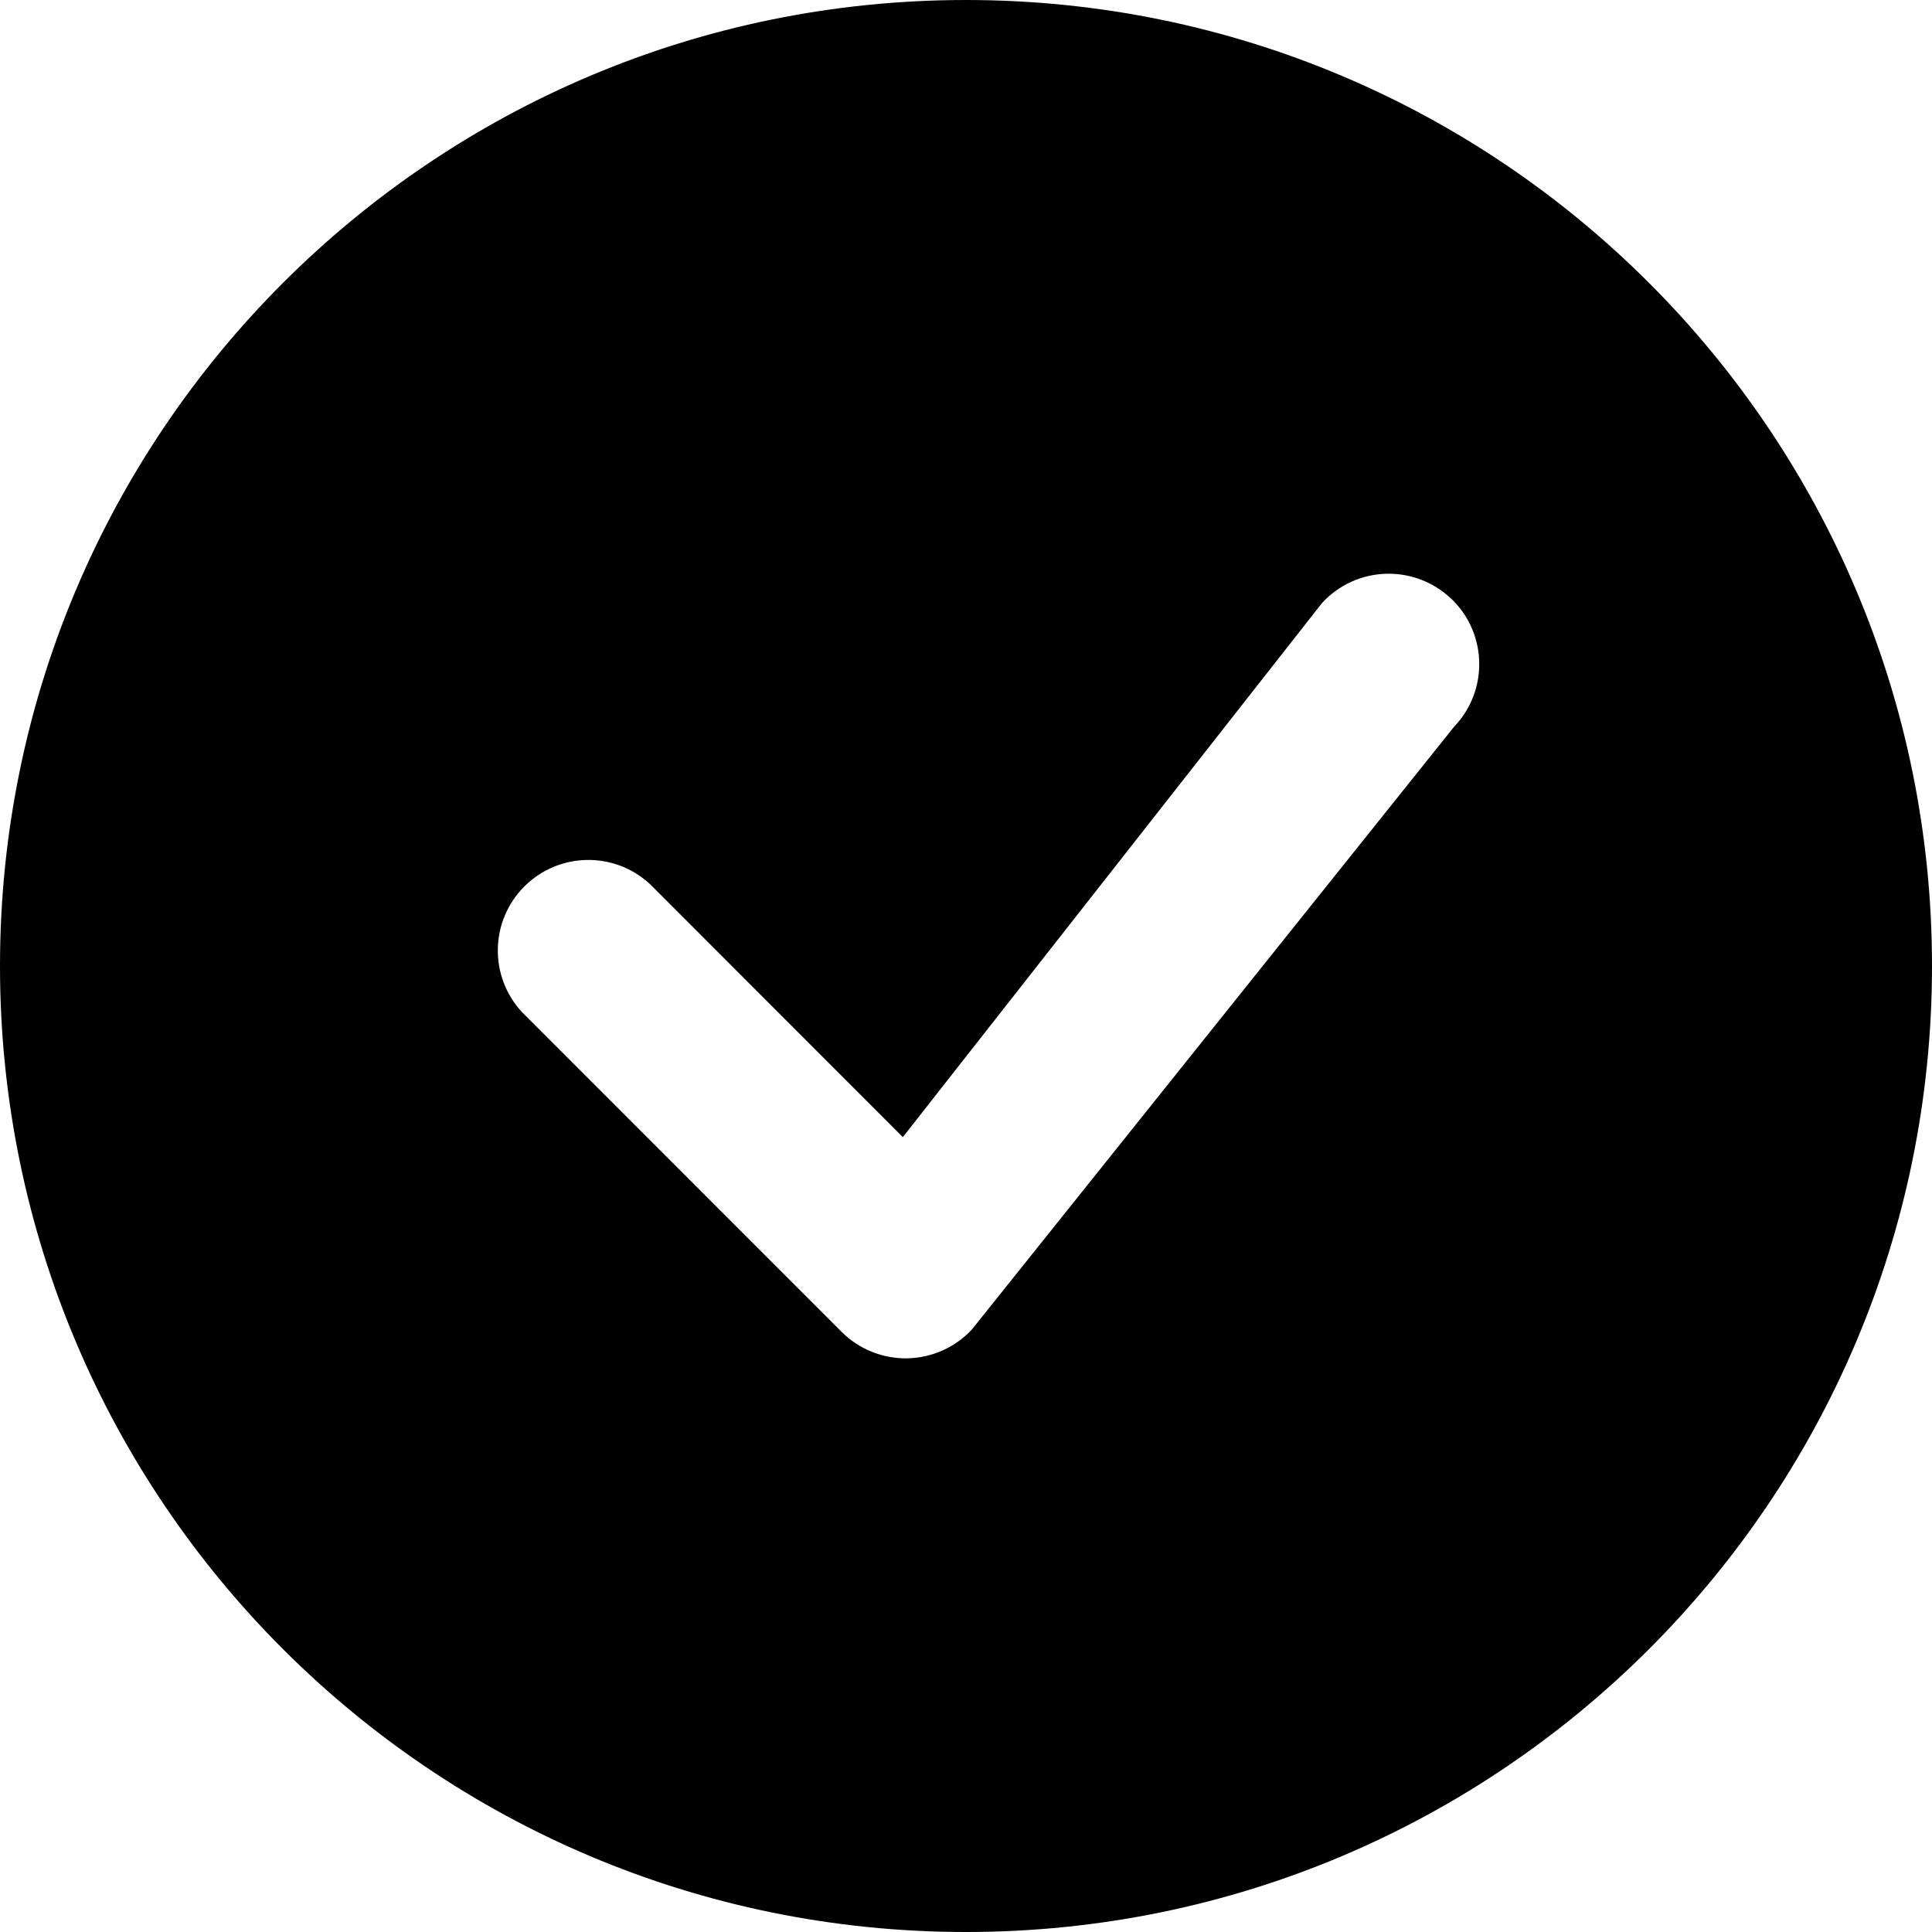
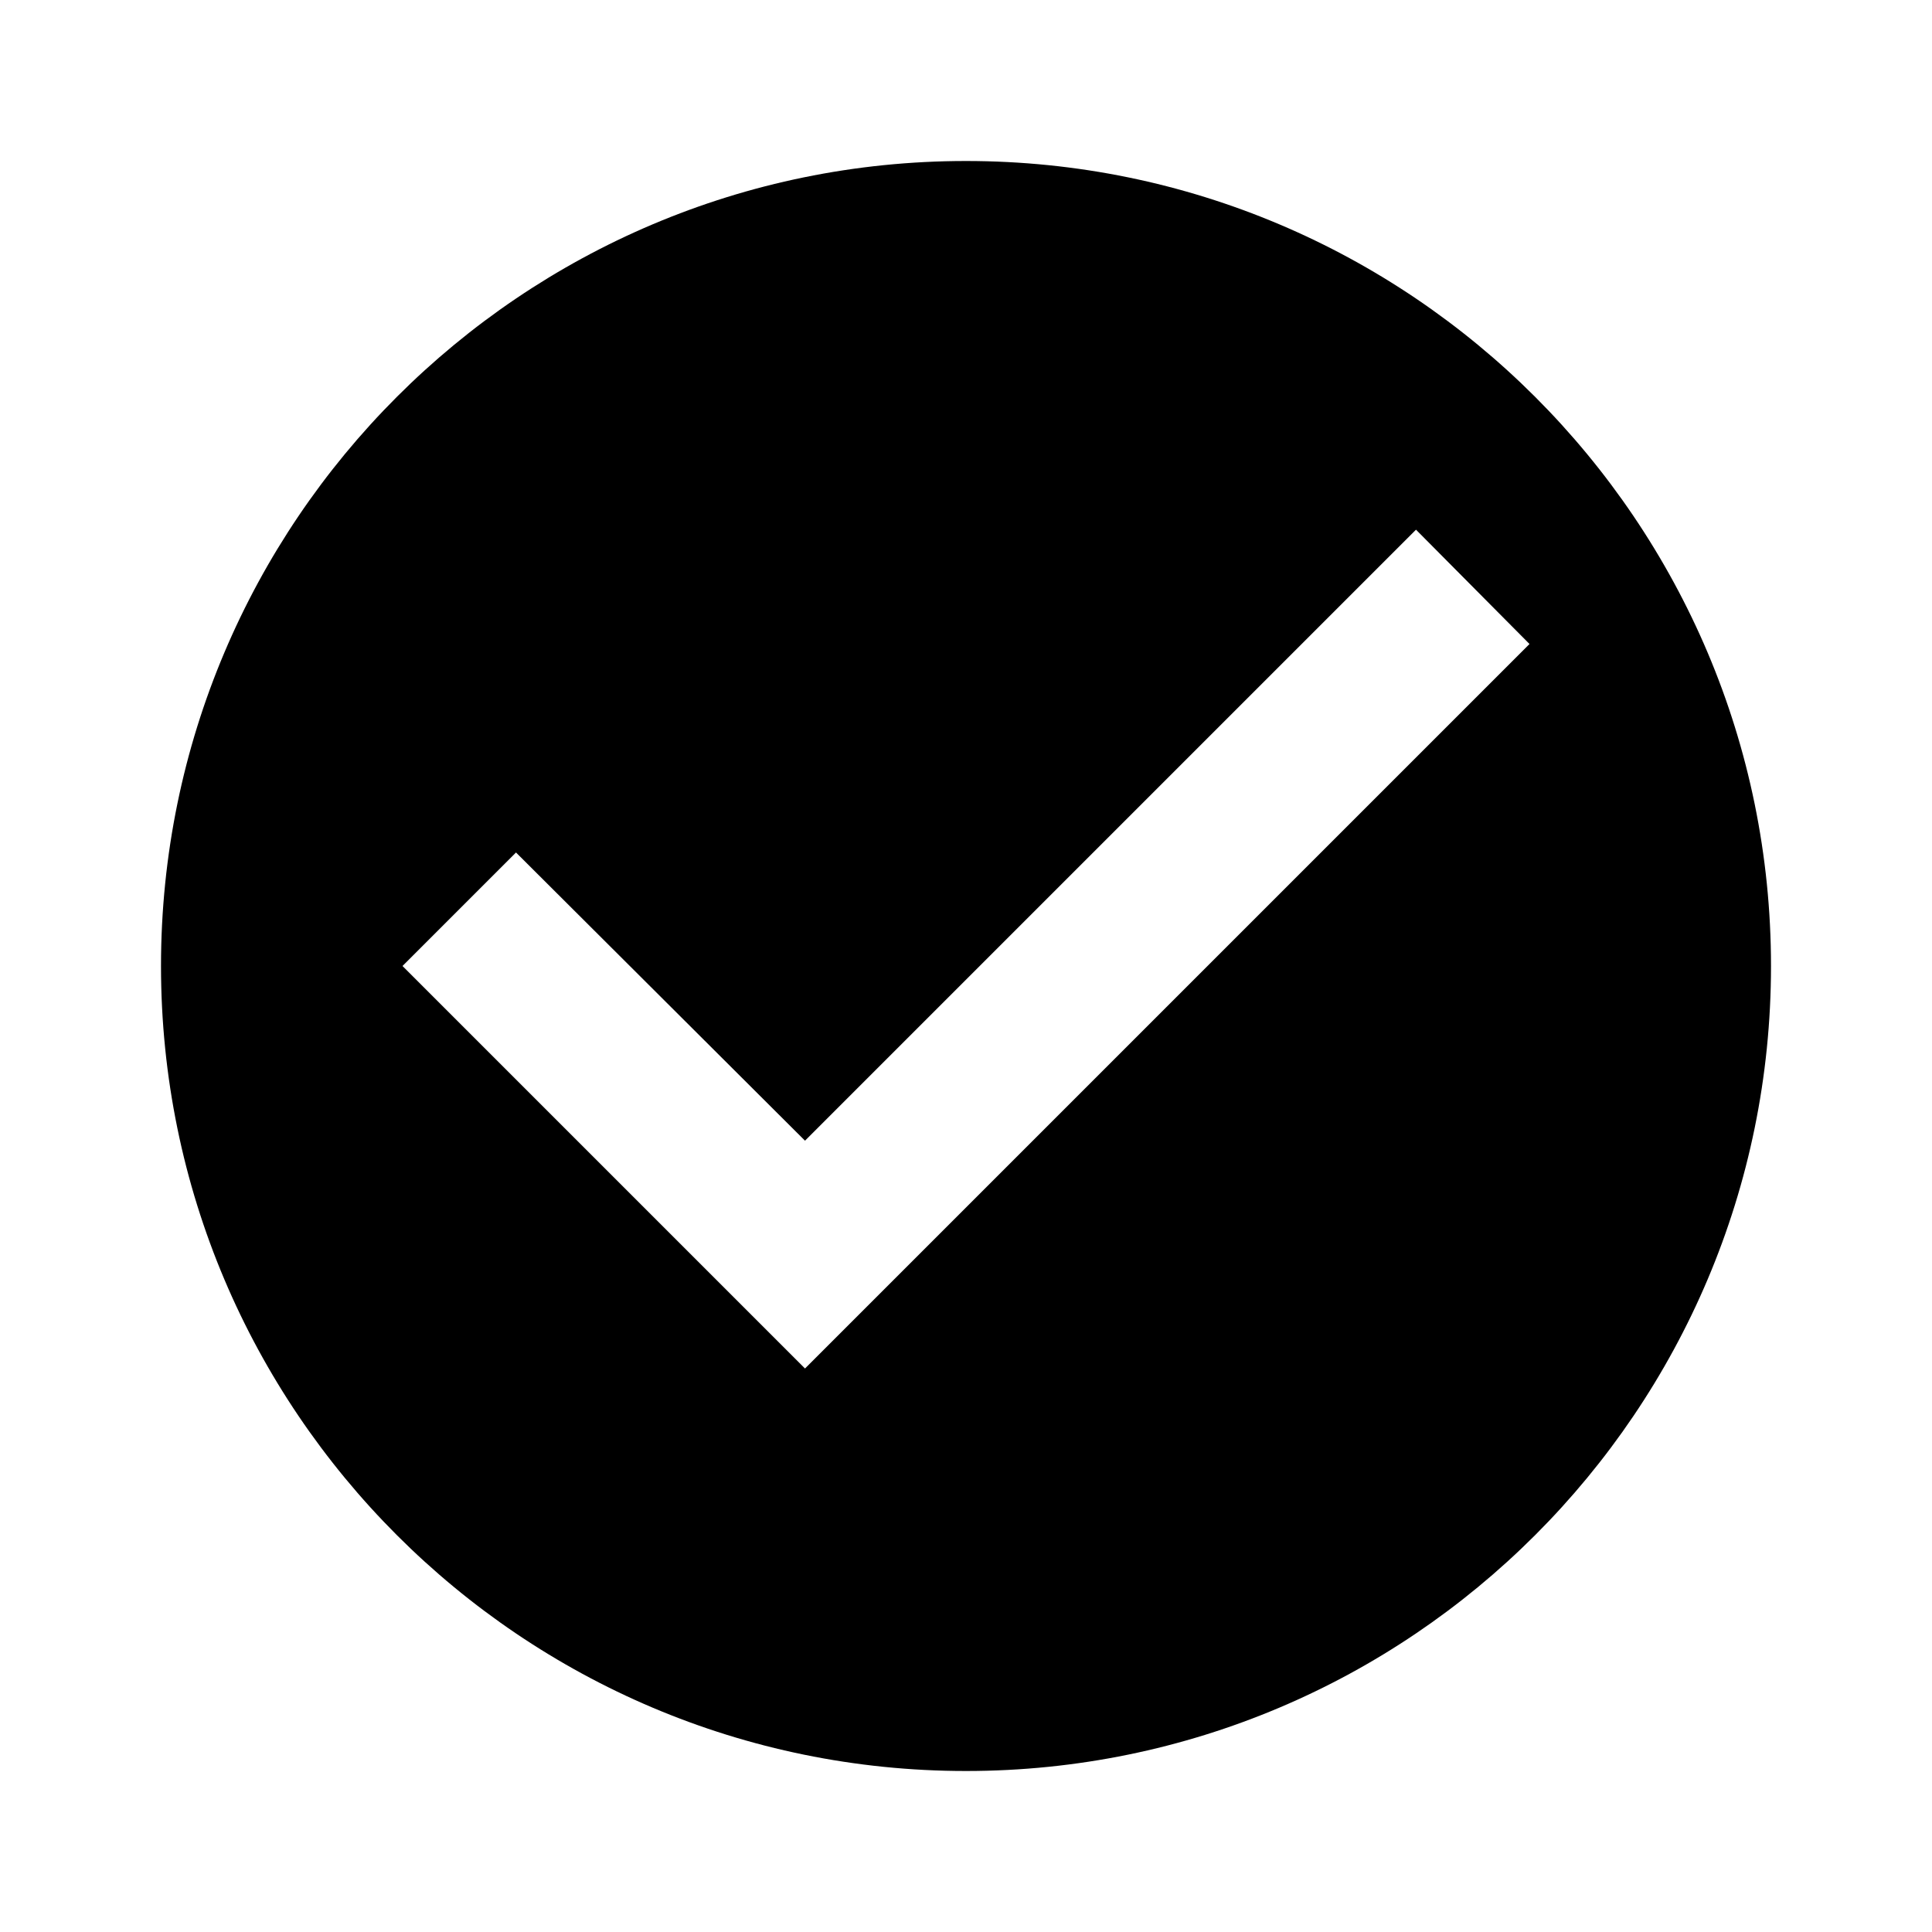
- <svg xmlns="http://www.w3.org/2000/svg" width="16" height="16" fill="currentColor" class="bi bi-check-circle-fill" viewBox="0 0 16 16">
-   <path d="M16 8A8 8 0 1 1 0 8a8 8 0 0 1 16 0zm-3.97-3.03a.75.75 0 0 0-1.08.022L7.477 9.417 5.384 7.323a.75.75 0 0 0-1.06 1.06L6.97 11.03a.75.75 0 0 0 1.079-.02l3.992-4.99a.75.75 0 0 0-.01-1.05z" />
+ <svg xmlns="http://www.w3.org/2000/svg" height="24px" viewBox="0 0 24 24" width="24px" fill="#000000">
+   <path d="M0 0h24v24H0z" fill="none" />
+   <path d="M12 2C6.48 2 2 6.48 2 12s4.48 10 10 10 10-4.48 10-10S17.52 2 12 2zm-2 15l-5-5 1.41-1.41L10 14.17l7.59-7.59L19 8l-9 9z" />
</svg>
